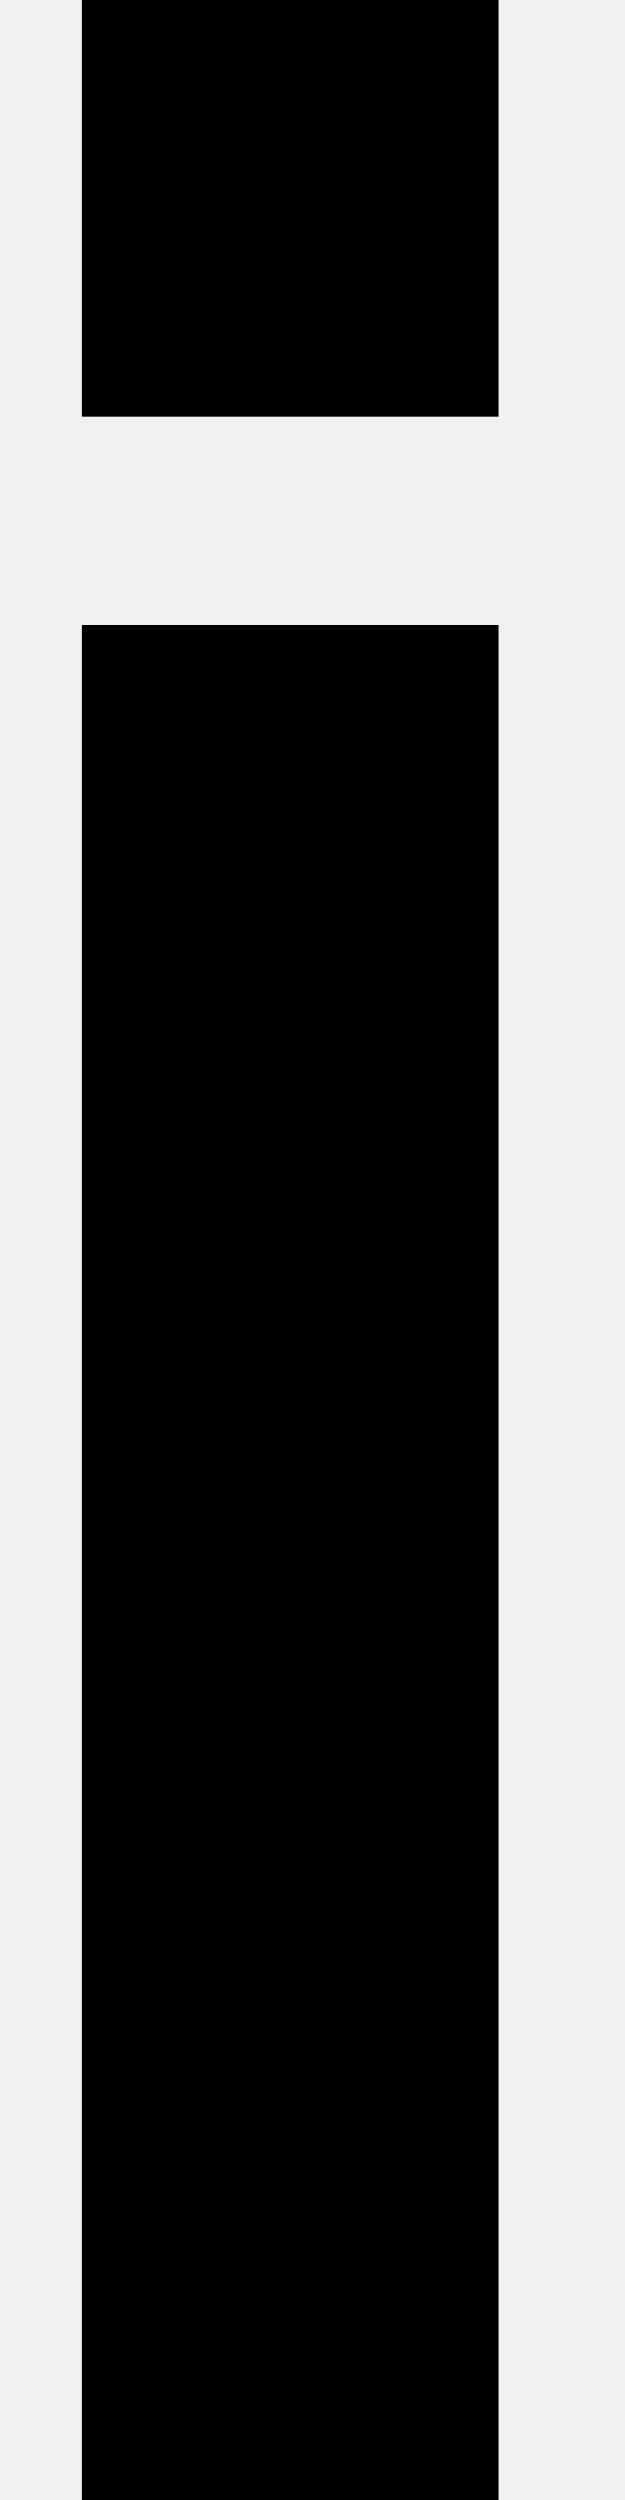
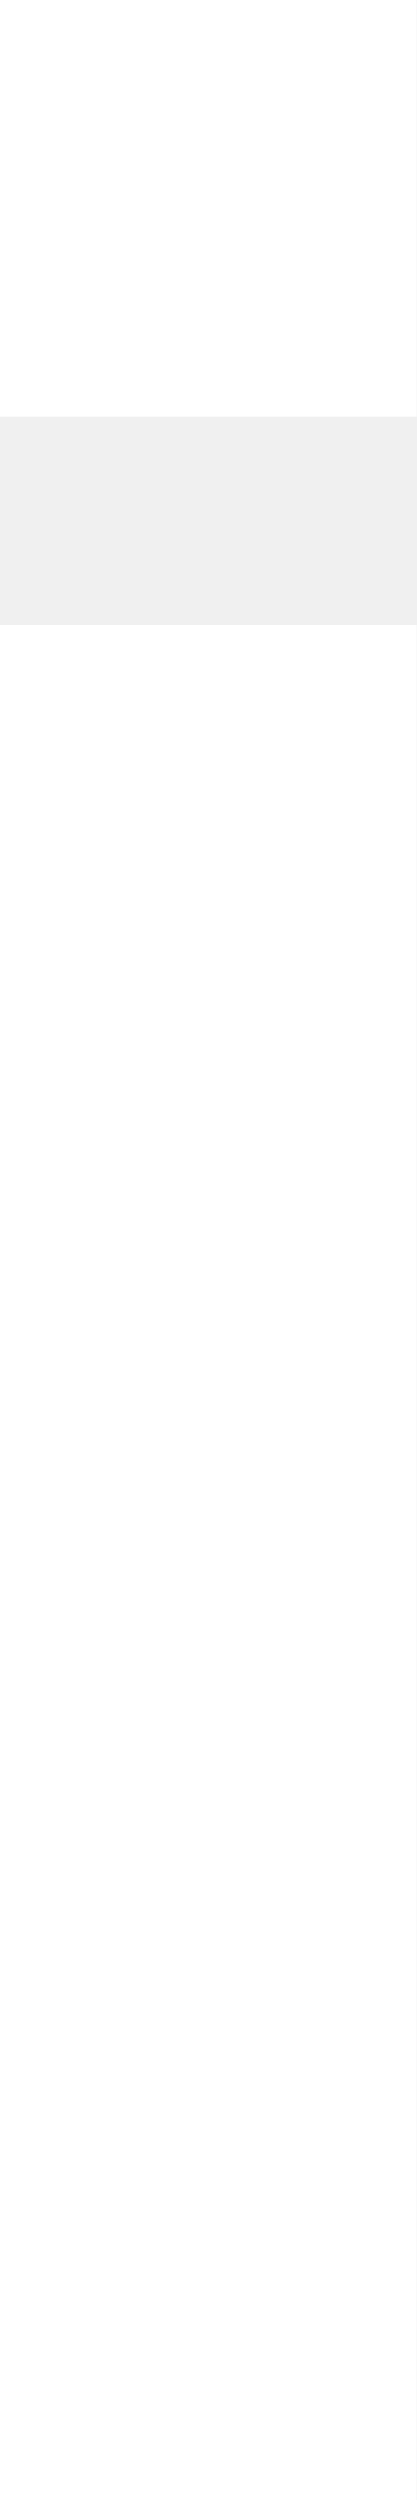
- <svg xmlns="http://www.w3.org/2000/svg" width="3" height="12" viewBox="0 0 3 12" fill="none">
-   <path fill-rule="evenodd" clip-rule="evenodd" d="M0.393 0H2.393V2H0.393V0ZM2.393 12H0.393V3H2.393V12Z" fill="black" />
+ <svg xmlns="http://www.w3.org/2000/svg" width="2" height="12" viewBox="0 0 2 12" fill="none">
+   <path id="Vector" fill-rule="evenodd" clip-rule="evenodd" d="M0 0H2V2H0V0ZM2 12H0V3H2V12Z" fill="white" />
</svg>
